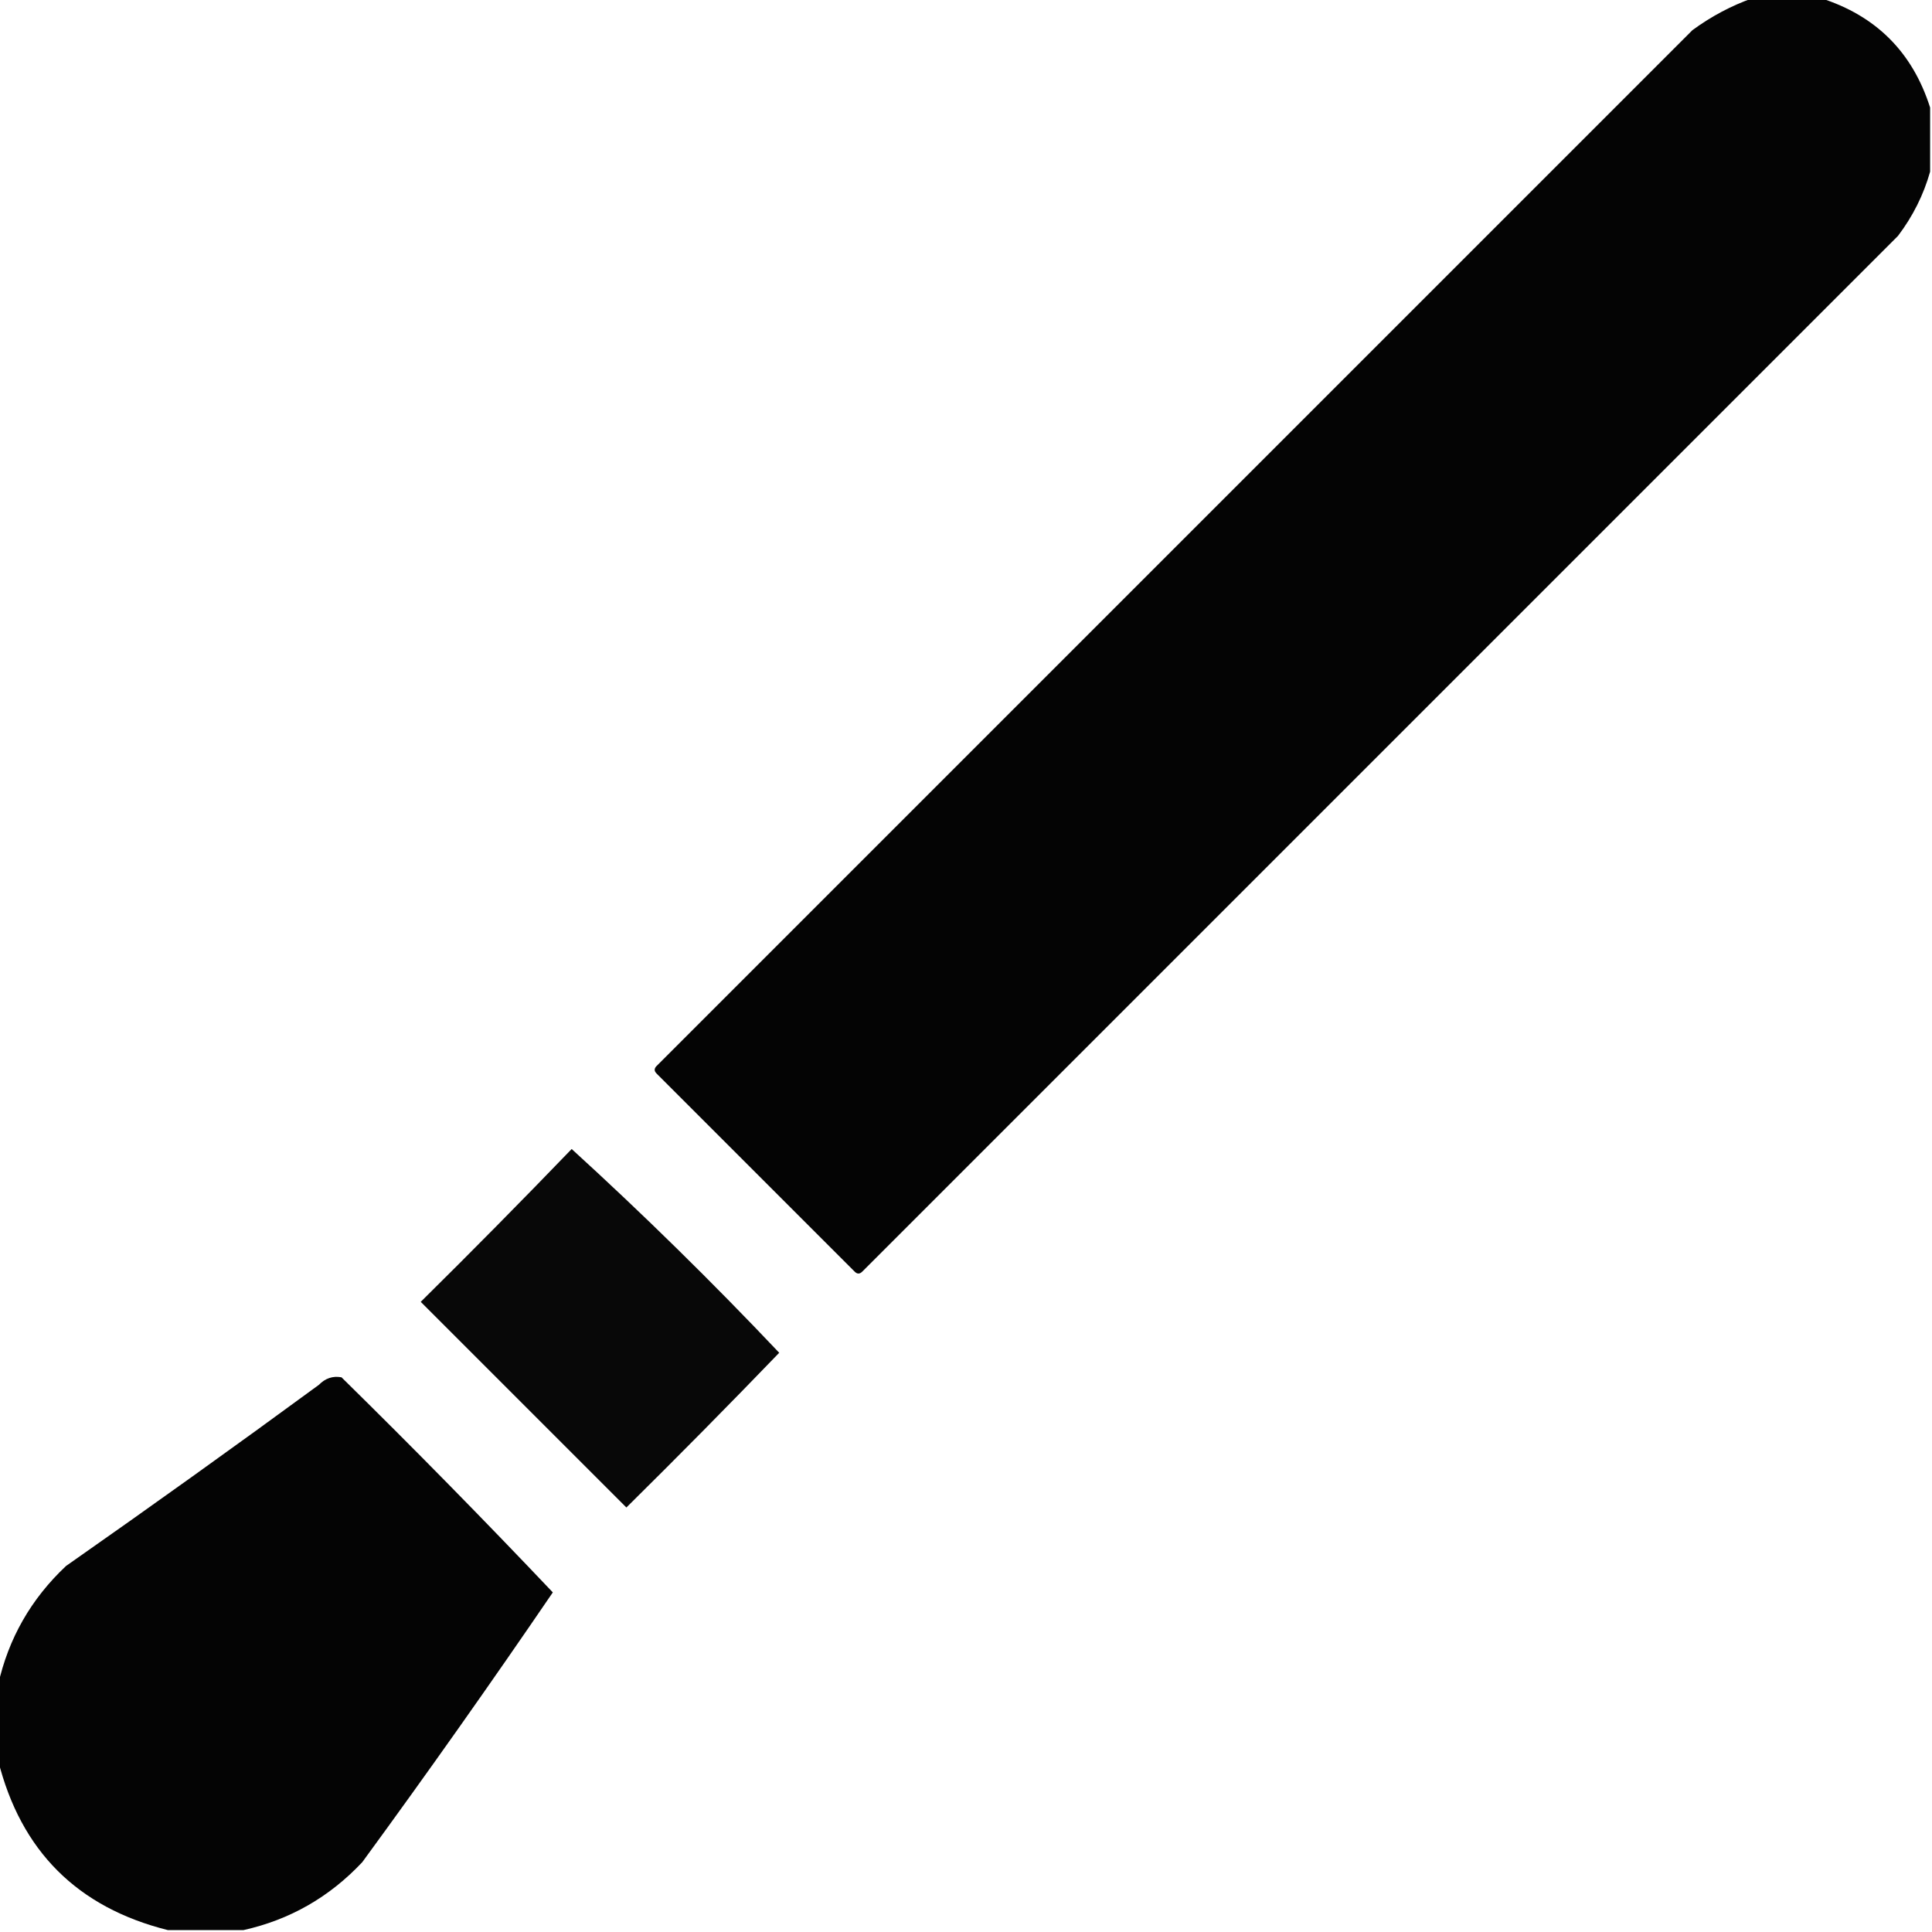
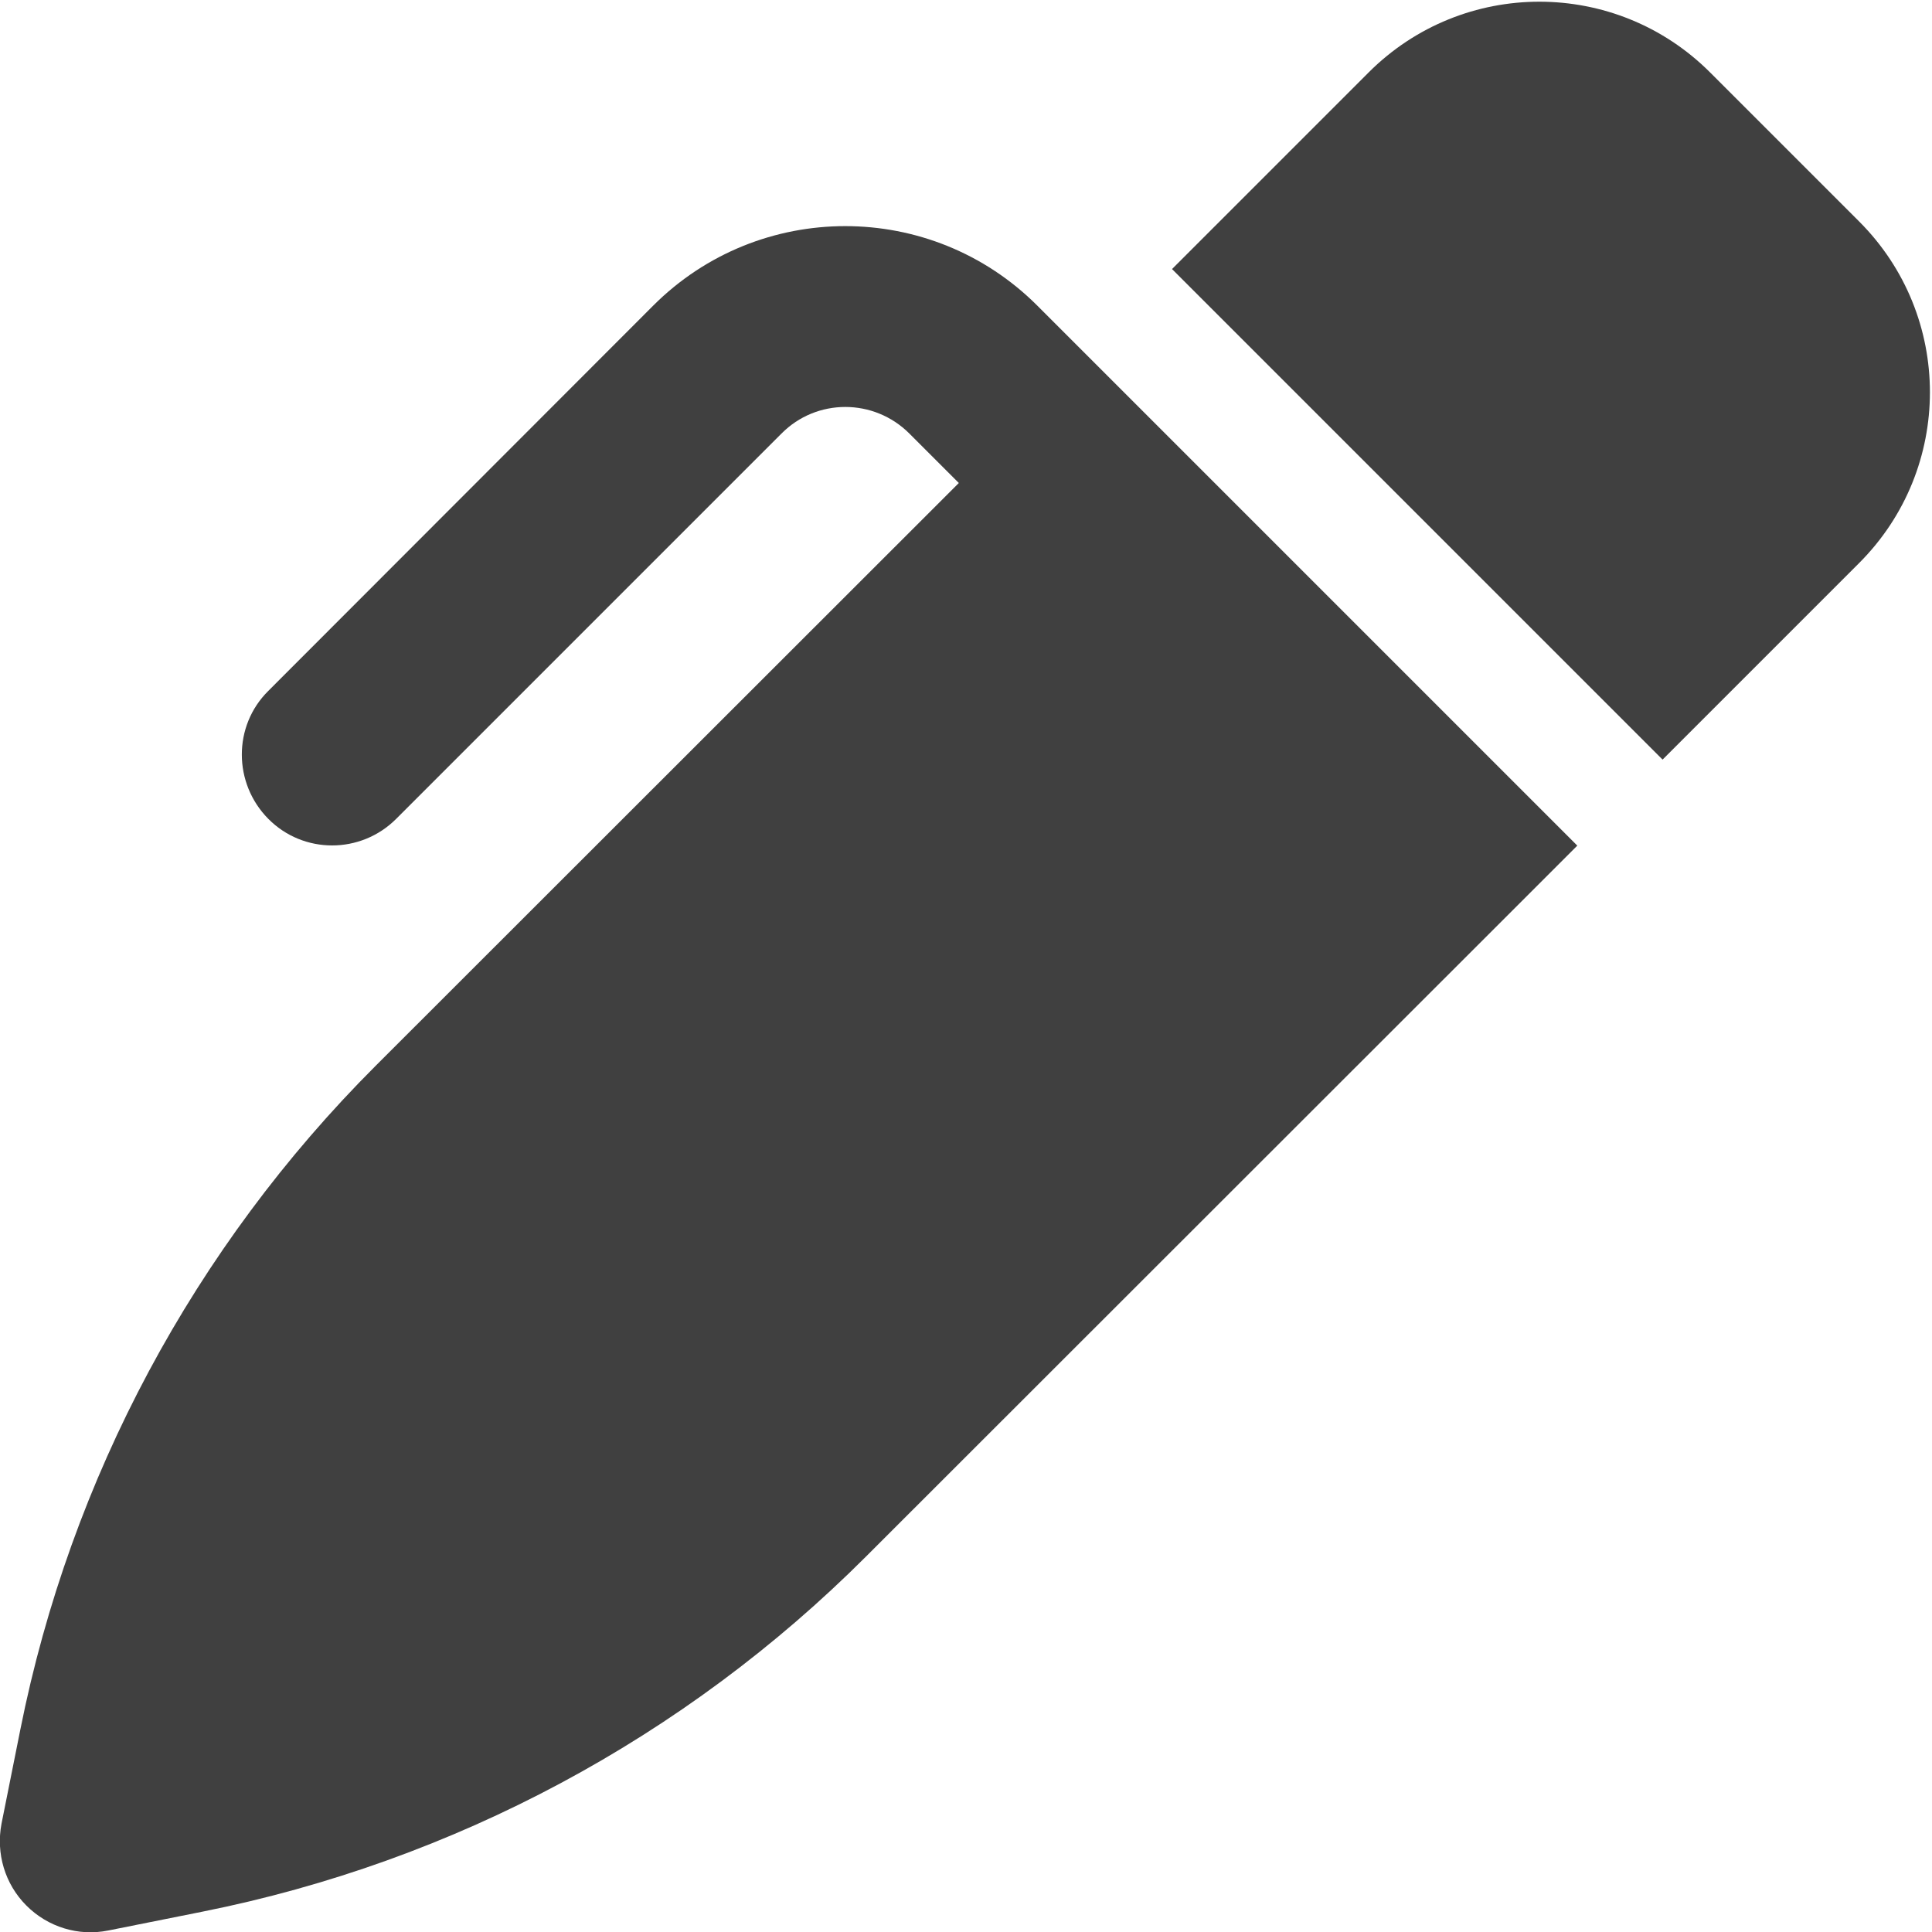
- <svg xmlns="http://www.w3.org/2000/svg" version="1.1" width="512px" height="512px" style="shape-rendering:geometricPrecision; text-rendering:geometricPrecision; image-rendering:optimizeQuality; fill-rule:evenodd; clip-rule:evenodd">
-   <g>
-     <path style="opacity:0.982" fill="#000000" d="M 464.5,-0.5 C 470.5,-0.5 476.5,-0.5 482.5,-0.5C 497.167,4.167 506.833,13.833 511.5,28.5C 511.5,34.167 511.5,39.833 511.5,45.5C 509.773,51.621 506.939,57.288 503,62.5C 411.5,154 320,245.5 228.5,337C 227.833,337.667 227.167,337.667 226.5,337C 209,319.5 191.5,302 174,284.5C 173.333,283.833 173.333,283.167 174,282.5C 265.5,191 357,99.5 448.5,8C 453.483,4.344 458.816,1.511 464.5,-0.5 Z" />
-   </g>
-   <g>
-     <path style="opacity:0.965" fill="#000000" d="M 151.5,304.5 C 170.428,321.761 188.762,339.761 206.5,358.5C 193.181,372.319 179.681,385.986 166,399.5C 147.833,381.333 129.667,363.167 111.5,345C 125.035,331.632 138.369,318.132 151.5,304.5 Z" />
-   </g>
-   <g>
-     <path style="opacity:0.983" fill="#000000" d="M 64.5,511.5 C 57.833,511.5 51.167,511.5 44.5,511.5C 20.5,505.5 5.5,490.5 -0.5,466.5C -0.5,459.833 -0.5,453.167 -0.5,446.5C 2.23,434.215 8.23,423.715 17.5,415C 40.01,399.245 62.343,383.245 84.5,367C 86.212,365.249 88.212,364.582 90.5,365C 109.541,383.707 128.208,402.707 146.5,422C 130.07,446.1 113.237,469.933 96,493.5C 87.285,502.77 76.785,508.77 64.5,511.5 Z" />
-   </g>
+ <svg xmlns="http://www.w3.org/2000/svg" viewBox="0 0 512 512">
+   <path fill="#404040" d="M453.3 19.3l39.4 39.4c25 25 25 65.5 0 90.5l-52.1 52.1 0 0-1-1 0 0-16-16-96-96-17-17 52.1-52.1c25-25 65.5-25 90.5 0zM241 114.9c-9.4-9.4-24.6-9.4-33.9 0L105 217c-9.4 9.4-24.6 9.4-33.9 0s-9.4-24.6 0-33.9L173.1 81c28.1-28.1 73.7-28.1 101.8 0L288 94.1l17 17 96 96 16 16 1 1-17 17L229.5 412.5c-48 48-109.2 80.8-175.8 94.1l-25 5c-7.9 1.6-16-.9-21.7-6.6s-8.1-13.8-6.6-21.7l5-25c13.3-66.6 46.1-127.8 94.1-175.8L254.1 128 241 114.9z" />
</svg>
